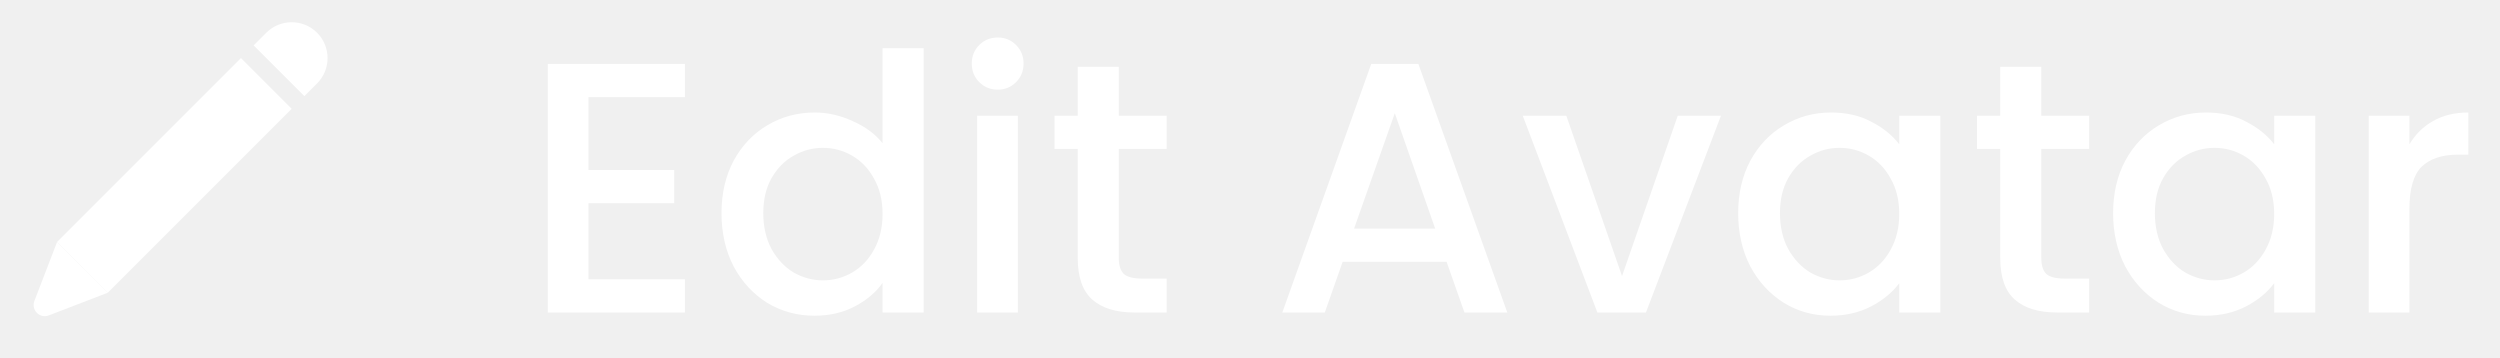
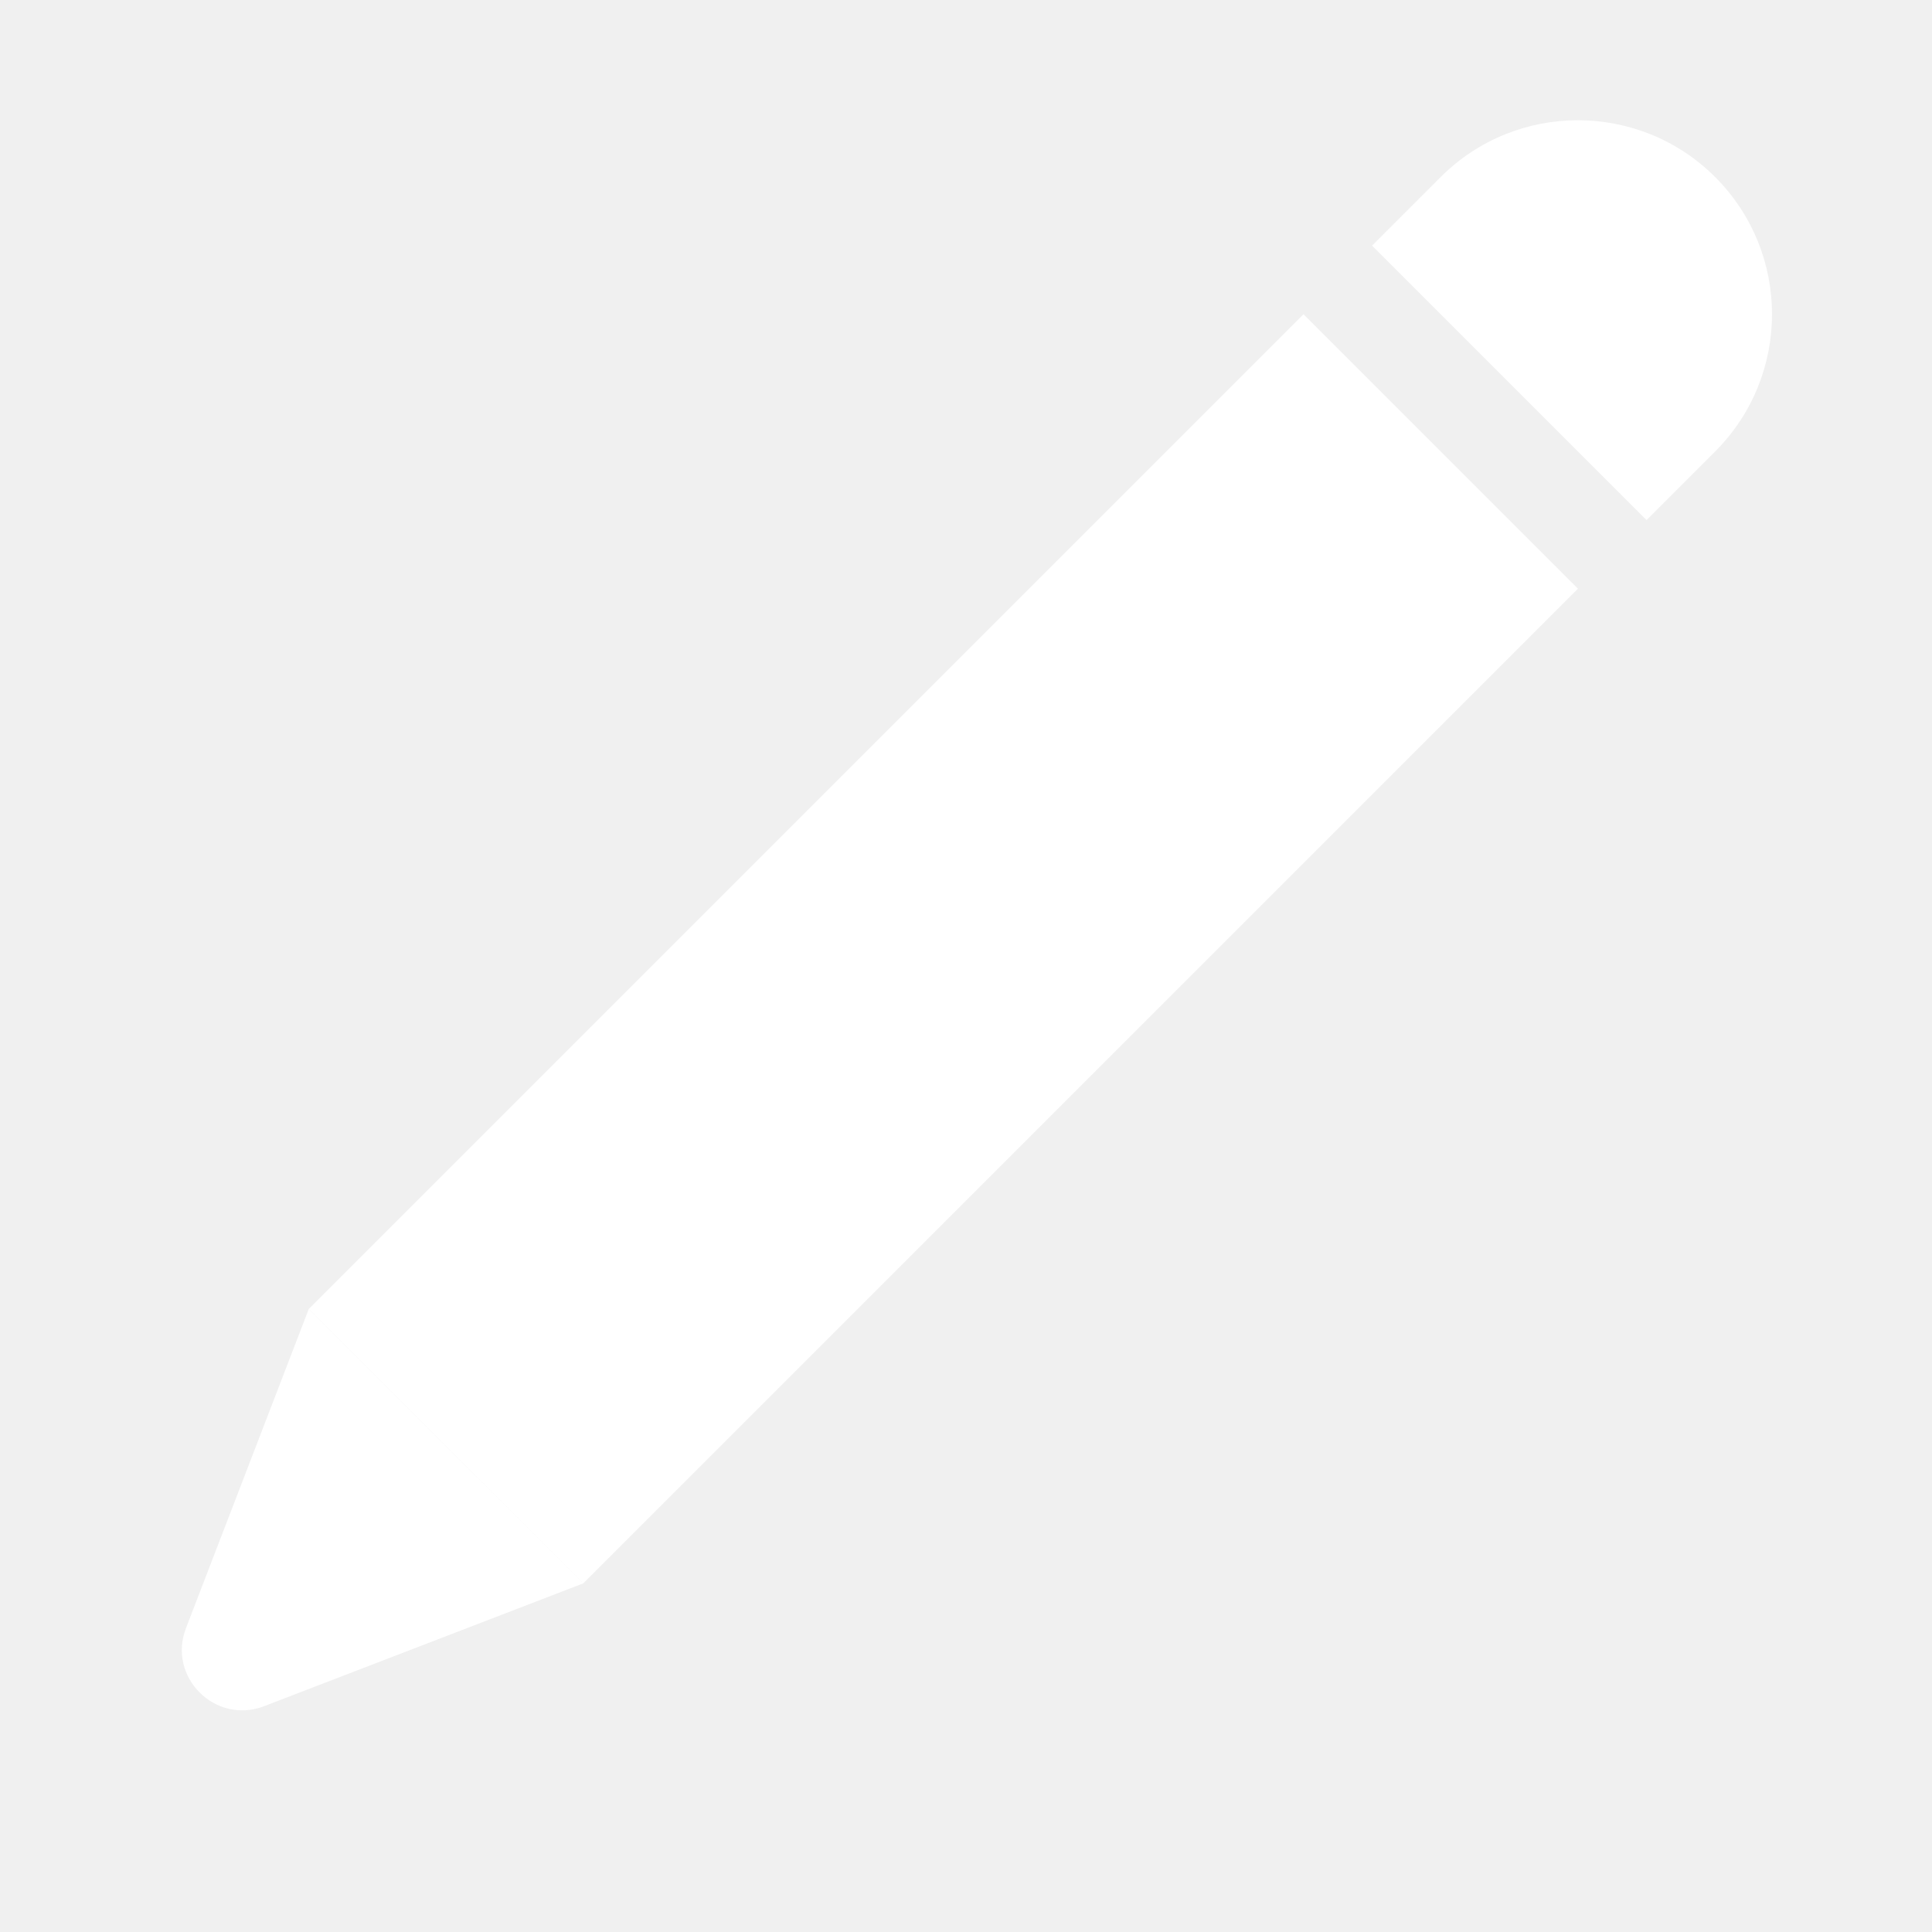
- <svg xmlns="http://www.w3.org/2000/svg" width="112" height="16" viewBox="0 0 112 16" fill="none">
+ <svg xmlns="http://www.w3.org/2000/svg" width="16" height="16" viewBox="0 0 16 16" fill="none">
  <rect x="13.068" y="4.875" width="11.651" height="3.214" transform="rotate(135 13.0679 4.87506)" fill="white" />
  <path d="M14.204 1.466C14.832 2.094 14.832 3.111 14.204 3.739L13.636 4.307L11.363 2.034L11.931 1.466C12.559 0.839 13.576 0.839 14.204 1.466Z" fill="white" />
  <path d="M1.54 13.484L2.557 10.841L4.83 13.113L2.187 14.13C1.782 14.285 1.385 13.888 1.54 13.484Z" fill="white" />
-   <path d="M26.364 4.352V7.616H30.204V9.104H26.364V12.512H30.684V14H24.54V2.864H30.684V4.352H26.364ZM32.323 9.552C32.323 8.667 32.504 7.883 32.867 7.2C33.24 6.517 33.742 5.989 34.371 5.616C35.011 5.232 35.72 5.04 36.499 5.04C37.075 5.04 37.64 5.168 38.195 5.424C38.76 5.669 39.208 6 39.539 6.416V2.16H41.379V14H39.539V12.672C39.24 13.099 38.824 13.451 38.291 13.728C37.768 14.005 37.166 14.144 36.483 14.144C35.715 14.144 35.011 13.952 34.371 13.568C33.742 13.173 33.24 12.629 32.867 11.936C32.504 11.232 32.323 10.437 32.323 9.552ZM39.539 9.584C39.539 8.976 39.411 8.448 39.155 8C38.91 7.552 38.584 7.211 38.179 6.976C37.774 6.741 37.336 6.624 36.867 6.624C36.398 6.624 35.96 6.741 35.555 6.976C35.15 7.2 34.819 7.536 34.563 7.984C34.318 8.421 34.195 8.944 34.195 9.552C34.195 10.16 34.318 10.693 34.563 11.152C34.819 11.611 35.15 11.963 35.555 12.208C35.971 12.443 36.408 12.56 36.867 12.56C37.336 12.56 37.774 12.443 38.179 12.208C38.584 11.973 38.91 11.632 39.155 11.184C39.411 10.725 39.539 10.192 39.539 9.584ZM44.703 4.016C44.372 4.016 44.095 3.904 43.871 3.68C43.647 3.456 43.535 3.179 43.535 2.848C43.535 2.517 43.647 2.24 43.871 2.016C44.095 1.792 44.372 1.68 44.703 1.68C45.023 1.68 45.295 1.792 45.519 2.016C45.743 2.24 45.855 2.517 45.855 2.848C45.855 3.179 45.743 3.456 45.519 3.68C45.295 3.904 45.023 4.016 44.703 4.016ZM45.599 5.184V14H43.775V5.184H45.599ZM50.121 6.672V11.552C50.121 11.883 50.196 12.123 50.346 12.272C50.505 12.411 50.772 12.48 51.145 12.48H52.266V14H50.825C50.004 14 49.375 13.808 48.938 13.424C48.5 13.04 48.282 12.416 48.282 11.552V6.672H47.242V5.184H48.282V2.992H50.121V5.184H52.266V6.672H50.121ZM64.807 11.728H60.151L59.351 14H57.447L61.431 2.864H63.543L67.527 14H65.607L64.807 11.728ZM64.295 10.24L62.487 5.072L60.663 10.24H64.295ZM72.667 12.368L75.163 5.184H77.099L73.739 14H71.563L68.219 5.184H70.171L72.667 12.368ZM77.87 9.552C77.87 8.667 78.051 7.883 78.414 7.2C78.787 6.517 79.288 5.989 79.918 5.616C80.558 5.232 81.262 5.04 82.03 5.04C82.723 5.04 83.326 5.179 83.838 5.456C84.361 5.723 84.776 6.059 85.086 6.464V5.184H86.926V14H85.086V12.688C84.776 13.104 84.355 13.451 83.822 13.728C83.288 14.005 82.68 14.144 81.998 14.144C81.24 14.144 80.547 13.952 79.918 13.568C79.288 13.173 78.787 12.629 78.414 11.936C78.051 11.232 77.87 10.437 77.87 9.552ZM85.086 9.584C85.086 8.976 84.958 8.448 84.702 8C84.457 7.552 84.131 7.211 83.726 6.976C83.32 6.741 82.883 6.624 82.414 6.624C81.945 6.624 81.507 6.741 81.102 6.976C80.697 7.2 80.366 7.536 80.11 7.984C79.865 8.421 79.742 8.944 79.742 9.552C79.742 10.16 79.865 10.693 80.11 11.152C80.366 11.611 80.697 11.963 81.102 12.208C81.518 12.443 81.955 12.56 82.414 12.56C82.883 12.56 83.32 12.443 83.726 12.208C84.131 11.973 84.457 11.632 84.702 11.184C84.958 10.725 85.086 10.192 85.086 9.584ZM91.45 6.672V11.552C91.45 11.883 91.524 12.123 91.674 12.272C91.834 12.411 92.1 12.48 92.474 12.48H93.594V14H92.154C91.332 14 90.703 13.808 90.266 13.424C89.828 13.04 89.61 12.416 89.61 11.552V6.672H88.57V5.184H89.61V2.992H91.45V5.184H93.594V6.672H91.45ZM94.667 9.552C94.667 8.667 94.848 7.883 95.211 7.2C95.584 6.517 96.085 5.989 96.715 5.616C97.355 5.232 98.059 5.04 98.827 5.04C99.52 5.04 100.123 5.179 100.635 5.456C101.157 5.723 101.573 6.059 101.883 6.464V5.184H103.723V14H101.883V12.688C101.573 13.104 101.152 13.451 100.619 13.728C100.085 14.005 99.477 14.144 98.795 14.144C98.037 14.144 97.344 13.952 96.715 13.568C96.085 13.173 95.584 12.629 95.211 11.936C94.848 11.232 94.667 10.437 94.667 9.552ZM101.883 9.584C101.883 8.976 101.755 8.448 101.499 8C101.253 7.552 100.928 7.211 100.523 6.976C100.117 6.741 99.68 6.624 99.211 6.624C98.741 6.624 98.304 6.741 97.899 6.976C97.493 7.2 97.163 7.536 96.907 7.984C96.661 8.421 96.539 8.944 96.539 9.552C96.539 10.16 96.661 10.693 96.907 11.152C97.163 11.611 97.493 11.963 97.899 12.208C98.315 12.443 98.752 12.56 99.211 12.56C99.68 12.56 100.117 12.443 100.523 12.208C100.928 11.973 101.253 11.632 101.499 11.184C101.755 10.725 101.883 10.192 101.883 9.584ZM107.942 6.464C108.209 6.016 108.561 5.669 108.998 5.424C109.446 5.168 109.974 5.04 110.582 5.04V6.928H110.118C109.404 6.928 108.86 7.109 108.486 7.472C108.124 7.835 107.942 8.464 107.942 9.36V14H106.118V5.184H107.942V6.464Z" fill="white" />
</svg>
